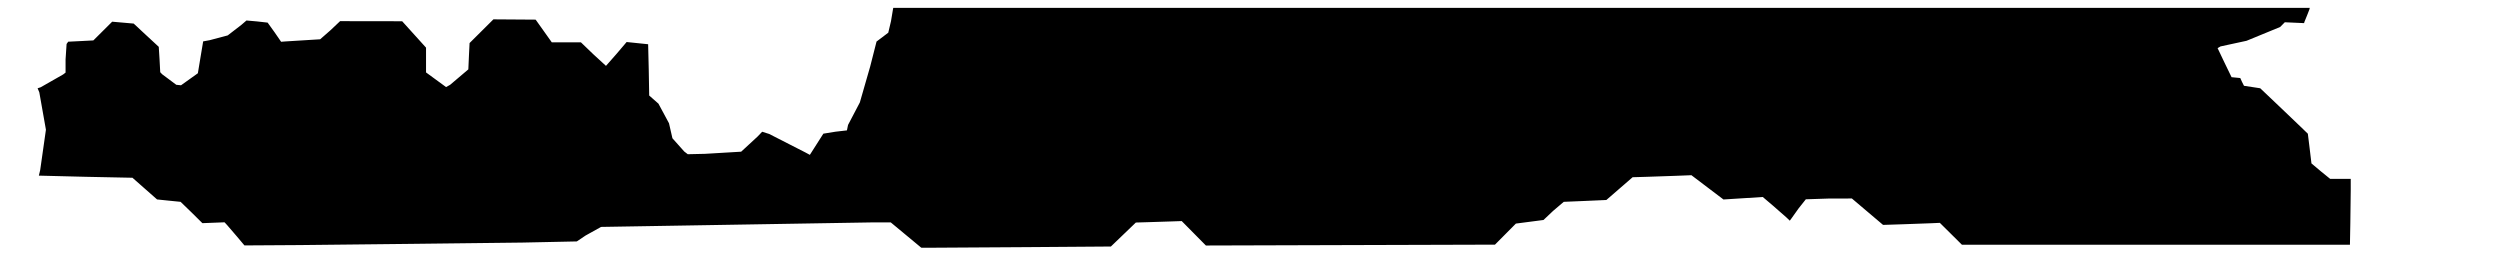
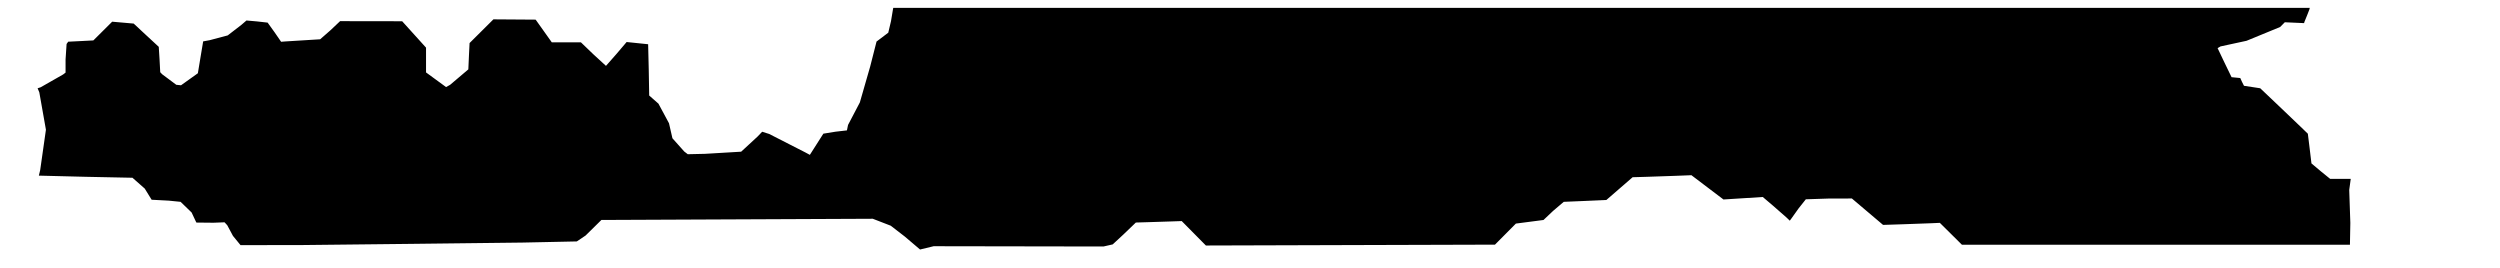
<svg xmlns="http://www.w3.org/2000/svg" version="1.1" id="Layer_1" x="0px" y="0px" viewBox="0 0 4137 442" enable-background="new 0 0 4188.2 447.5" xml:space="preserve" width="4137" height="442">
  <defs id="defs8" />
  <g id="background">
-     <path id="path3399" d="M 1699.402,408.955 1838.304,407.925 1858.96,388.086 1879.616,368.246 1901.058,367.612 1939,366.402 1955.5,365.825 1975.5,386.048 1995.5,406.271 2234.692,405.552 2473.885,404.833 2491.192,387.404 2508.5,369.975 2531.343,367.004 2554.186,364.033 2570.048,349.016 2587.705,333.994 2623.843,332.47 2658.186,330.951 2679.927,312.108 2701.668,293.265 2725.084,292.588 2773.728,290.921 2798.956,289.931 2825.468,310.013 2851.98,330.096 2884.517,328.044 2917.054,325.993 2934.277,340.639 2956.627,360.237 2961.754,365.189 2964.234,361.844 2976.4,344.762 2988.293,329.788 3027.5,328.512 3064.5,328.473 3090.296,350.322 3116.092,372.171 3149.296,371.095 3196.274,369.396 3210.048,368.773 3228.331,386.886 3246.613,405 3567.645,405 3888.676,405 3889.338,368.836 3890,314.336 3890,296 3872.98,296 3855.959,296 3840.48,283.436 3825,270.422 3822.017,245.641 3819.035,221.309 3809.267,211.825 3769.862,174.202 3740.223,146.064 3726.966,144.032 3713.364,142 3710.104,135.57 3707.189,129.14 3699.99,128.43 3692.791,127.721 3681.326,104.11 3669.681,79.671 3674.5,76.818 3717.577,67.503 3773.158,44.67 3780.909,36.841 3796.844,37.554 3812.78,38.268 3813.494,35.884 3817.534,26 3821.538,15.75 3822.217,13 2650.188,13 1478.159,13 1477.633,15.75 1474.413,35 1469.901,54.097 1450.511,68.739 1439.995,110 1422.875,169.5 1403.351,206.745 1401.497,215.756 1382.505,217.947 1362.491,221.191 1351.462,238.5 1340.156,256.255 1332.59,252.191 1272.833,221.669 1261.202,218.005 1253.851,225.742 1226.487,251.011 1166.808,254.551 1138.116,255.206 1132.244,250.688 1112.732,228.794 1107.062,204 1089.583,171.525 1074.291,158.073 1073.558,115.787 1072.536,73.207 1036.943,69.535 1019.912,89.545 1002.773,109 981.513,89.5 961.258,70 937.158,70 913.058,70 899.731,51.25 886.403,32.5 851.452,32.256 816.5,32.012 796.776,51.631 777.052,71.25 776.028,91.875 775.002,114.793 744.83,140.376 738.16,144.082 721.58,131.969 705,119.856 705,99.349 705,78.843 685.25,57.001 665.5,35.158 614.14,35.079 562.779,35 546.935,50 529.795,65.005 472.837,68.529 465.174,69.122 454.441,53.53 442.873,37.422 424.944,35.409 407.848,33.912 399.365,41.206 376.809,58.595 347.027,66.497 336.193,68.473 331.9,94.167 327.43,121.205 299.567,141.112 291.724,140.321 268.32,122.839 265.141,119.5 264.038,98.551 262.718,77.498 241.855,58.202 221.211,39.01 203.42,37.451 185.63,35.893 170.065,51.387 154.5,66.881 134.195,67.94 112.894,69 110.199,72.75 108.498,98.322 108.497,120.145 104.498,123.193 67.345,144.385 62.23,146.084 65.047,152.792 76,214.655 66.508,281.383 64.296,290.629 141.921,292.569 219.182,294.146 239.547,312.09 259.912,330.034 279.163,332.017 298.843,334 317.09,351.644 334.907,369.288 353.253,368.576 371.599,367.864 376.05,372.713 392.5,391.844 404.5,406.126 496,405.547 682.5,403.523 864.5,401.409 954.5,399.511 969,389.765 994.667,375.496 1445.29,368 1473.999,368 1499.25,388.945 1524.5,409.89 1542.5,409.937 Z" style="fill:#000000" />
+     <path id="path3399" d="M 1841.304,404.425 1858.96,388.086 1879.616,368.246 1901.058,367.612 1939,366.402 1955.5,365.825 1975.5,386.048 1995.5,406.271 2234.692,405.552 2473.885,404.833 2491.192,387.404 2508.5,369.975 2531.343,367.004 2554.186,364.033 2570.048,349.016 2587.705,333.994 2623.843,332.47 2658.186,330.951 2679.927,312.108 2701.668,293.265 2725.084,292.588 2773.728,290.921 2798.956,289.931 2825.468,310.013 2851.98,330.096 2884.517,328.044 2917.054,325.993 2934.277,340.639 2956.627,360.237 2961.754,365.189 2964.234,361.844 2976.4,344.762 2988.293,329.788 3027.5,328.512 3064.5,328.473 3090.296,350.322 3116.092,372.171 3149.296,371.095 3196.274,369.395 3210.048,368.773 3228.331,386.886 3246.613,405 3567.645,405 3888.676,405 3889.338,368.836 3887.5,314.336 3890,296 3872.98,296 3855.959,296 3840.48,283.436 3825,270.422 3822.017,245.641 3819.035,221.309 3809.267,211.825 3769.862,174.202 3740.223,146.064 3726.966,144.032 3713.364,142 3710.104,135.57 3707.189,129.14 3699.99,128.43 3692.791,127.721 3681.326,104.11 3669.681,79.671 3674.5,76.818 3717.577,67.503 3773.158,44.67 3780.909,36.841 3796.844,37.554 3812.78,38.268 3813.494,35.884 3817.534,26 3821.538,15.75 3822.217,13 2650.188,13 1478.159,13 1477.633,15.75 1474.413,35 1469.901,54.097 1450.511,68.739 1439.995,110 1422.875,169.5 1403.351,206.745 1401.497,215.756 1382.505,217.947 1362.491,221.191 1351.462,238.5 1340.156,256.255 1332.59,252.191 1272.833,221.669 1261.202,218.005 1253.851,225.742 1226.487,251.011 1166.808,254.551 1138.116,255.206 1132.244,250.688 1112.732,228.794 1107.062,204 1089.583,171.525 1074.291,158.073 1073.558,115.787 1072.536,73.207 1036.943,69.535 1019.912,89.545 1002.773,109 981.513,89.5 961.258,70 937.158,70 913.058,70 899.731,51.25 886.403,32.5 851.452,32.256 816.5,32.012 796.776,51.631 777.052,71.25 776.028,91.875 775.002,114.793 744.83,140.376 738.16,144.082 721.58,131.969 705,119.856 705,99.349 705,78.843 685.25,57.001 665.5,35.158 614.14,35.079 562.779,35 546.935,50 529.795,65.005 472.837,68.529 465.174,69.122 454.441,53.53 442.873,37.422 424.944,35.409 407.848,33.912 399.365,41.206 376.809,58.595 347.027,66.497 336.193,68.473 331.9,94.167 327.43,121.205 299.567,141.112 291.724,140.321 268.32,122.839 265.141,119.5 264.038,98.551 262.718,77.498 241.855,58.202 221.211,39.01 203.42,37.451 185.63,35.893 170.065,51.387 154.5,66.881 134.195,67.94 112.894,69 110.199,72.75 108.498,98.322 108.496,120.145 104.498,123.193 67.345,144.385 62.229,146.084 65.047,152.792 76,214.655 66.508,281.383 64.296,290.629 141.921,292.569 219.182,294.146 239.547,312.09 250.912,330.534 279.163,332.017 298.843,334 317.09,351.644 324.907,368.288 353.253,368.576 371.599,367.864 376.05,372.713 385.5,390.344 398,405.626 496,405.547 682.5,403.523 864.5,401.409 954.5,399.511 969,389.765 995.167,363.996 1444.29,362 1473.999,373.5 1497.25,391.445 1522.5,412.89 1545,407.437 1650.001,407.612 1826,407.905 1835.92,405.649 Z" style="fill:#000000" />
  </g>
</svg>
